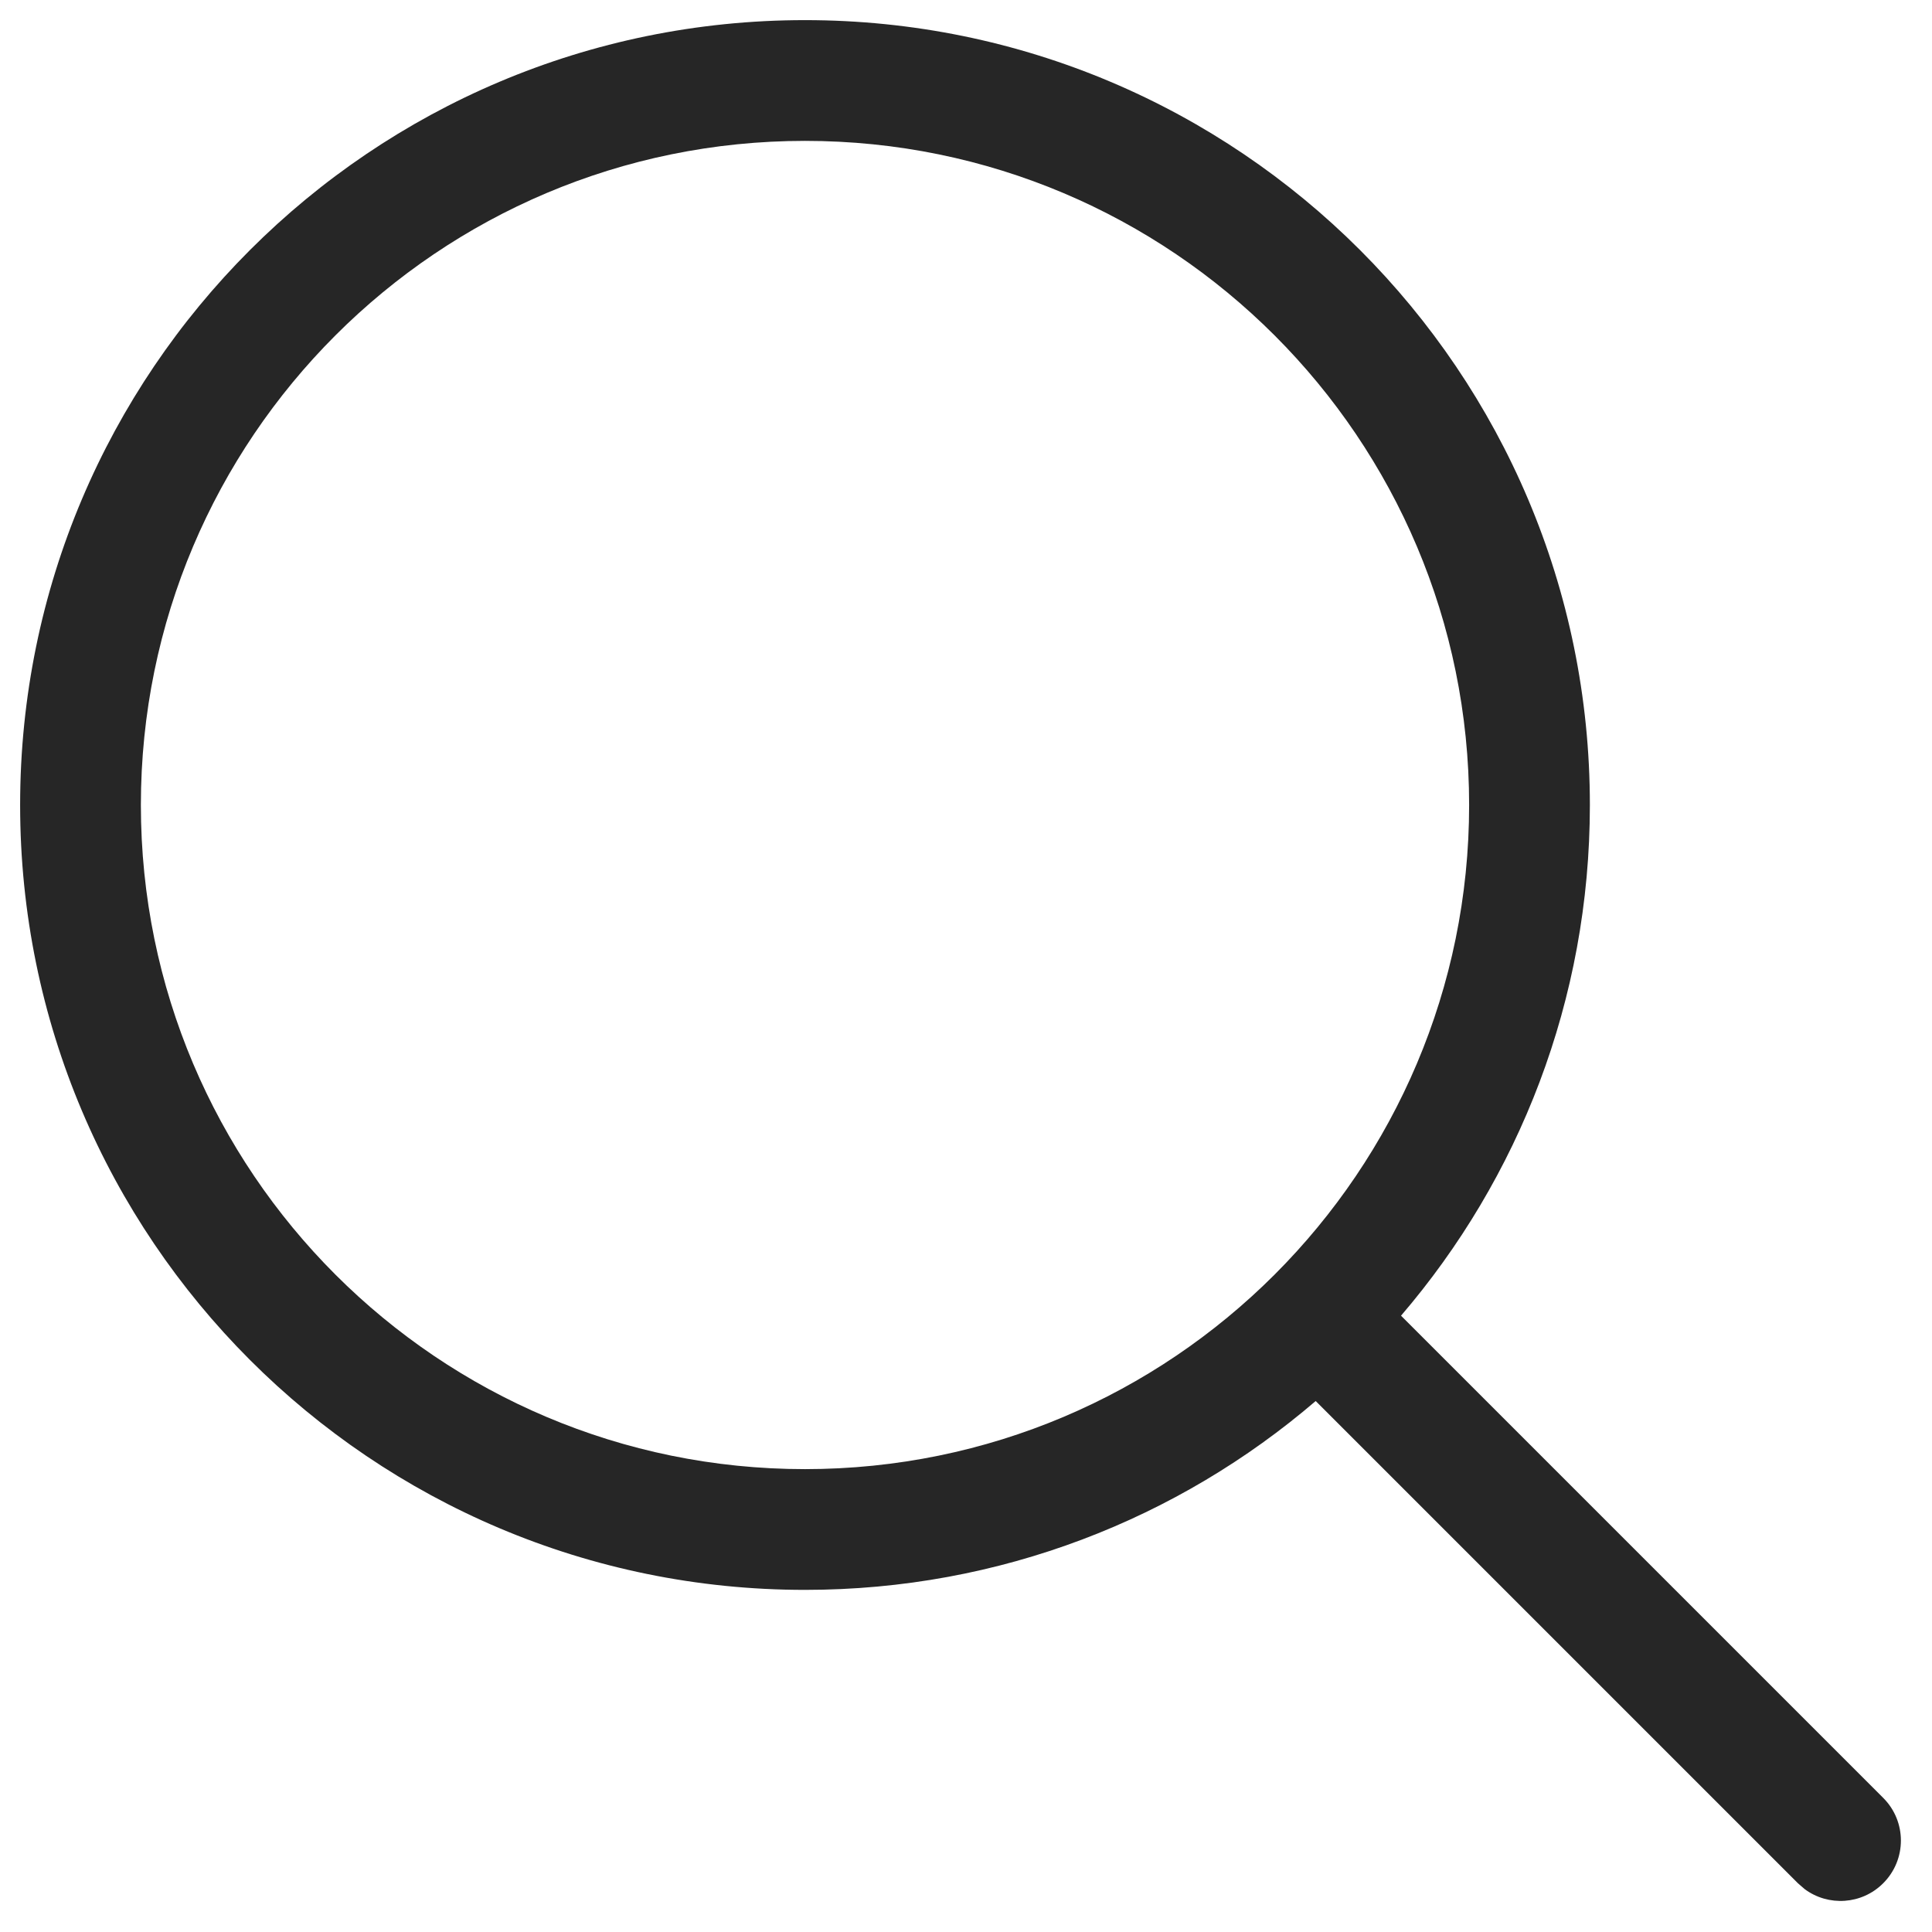
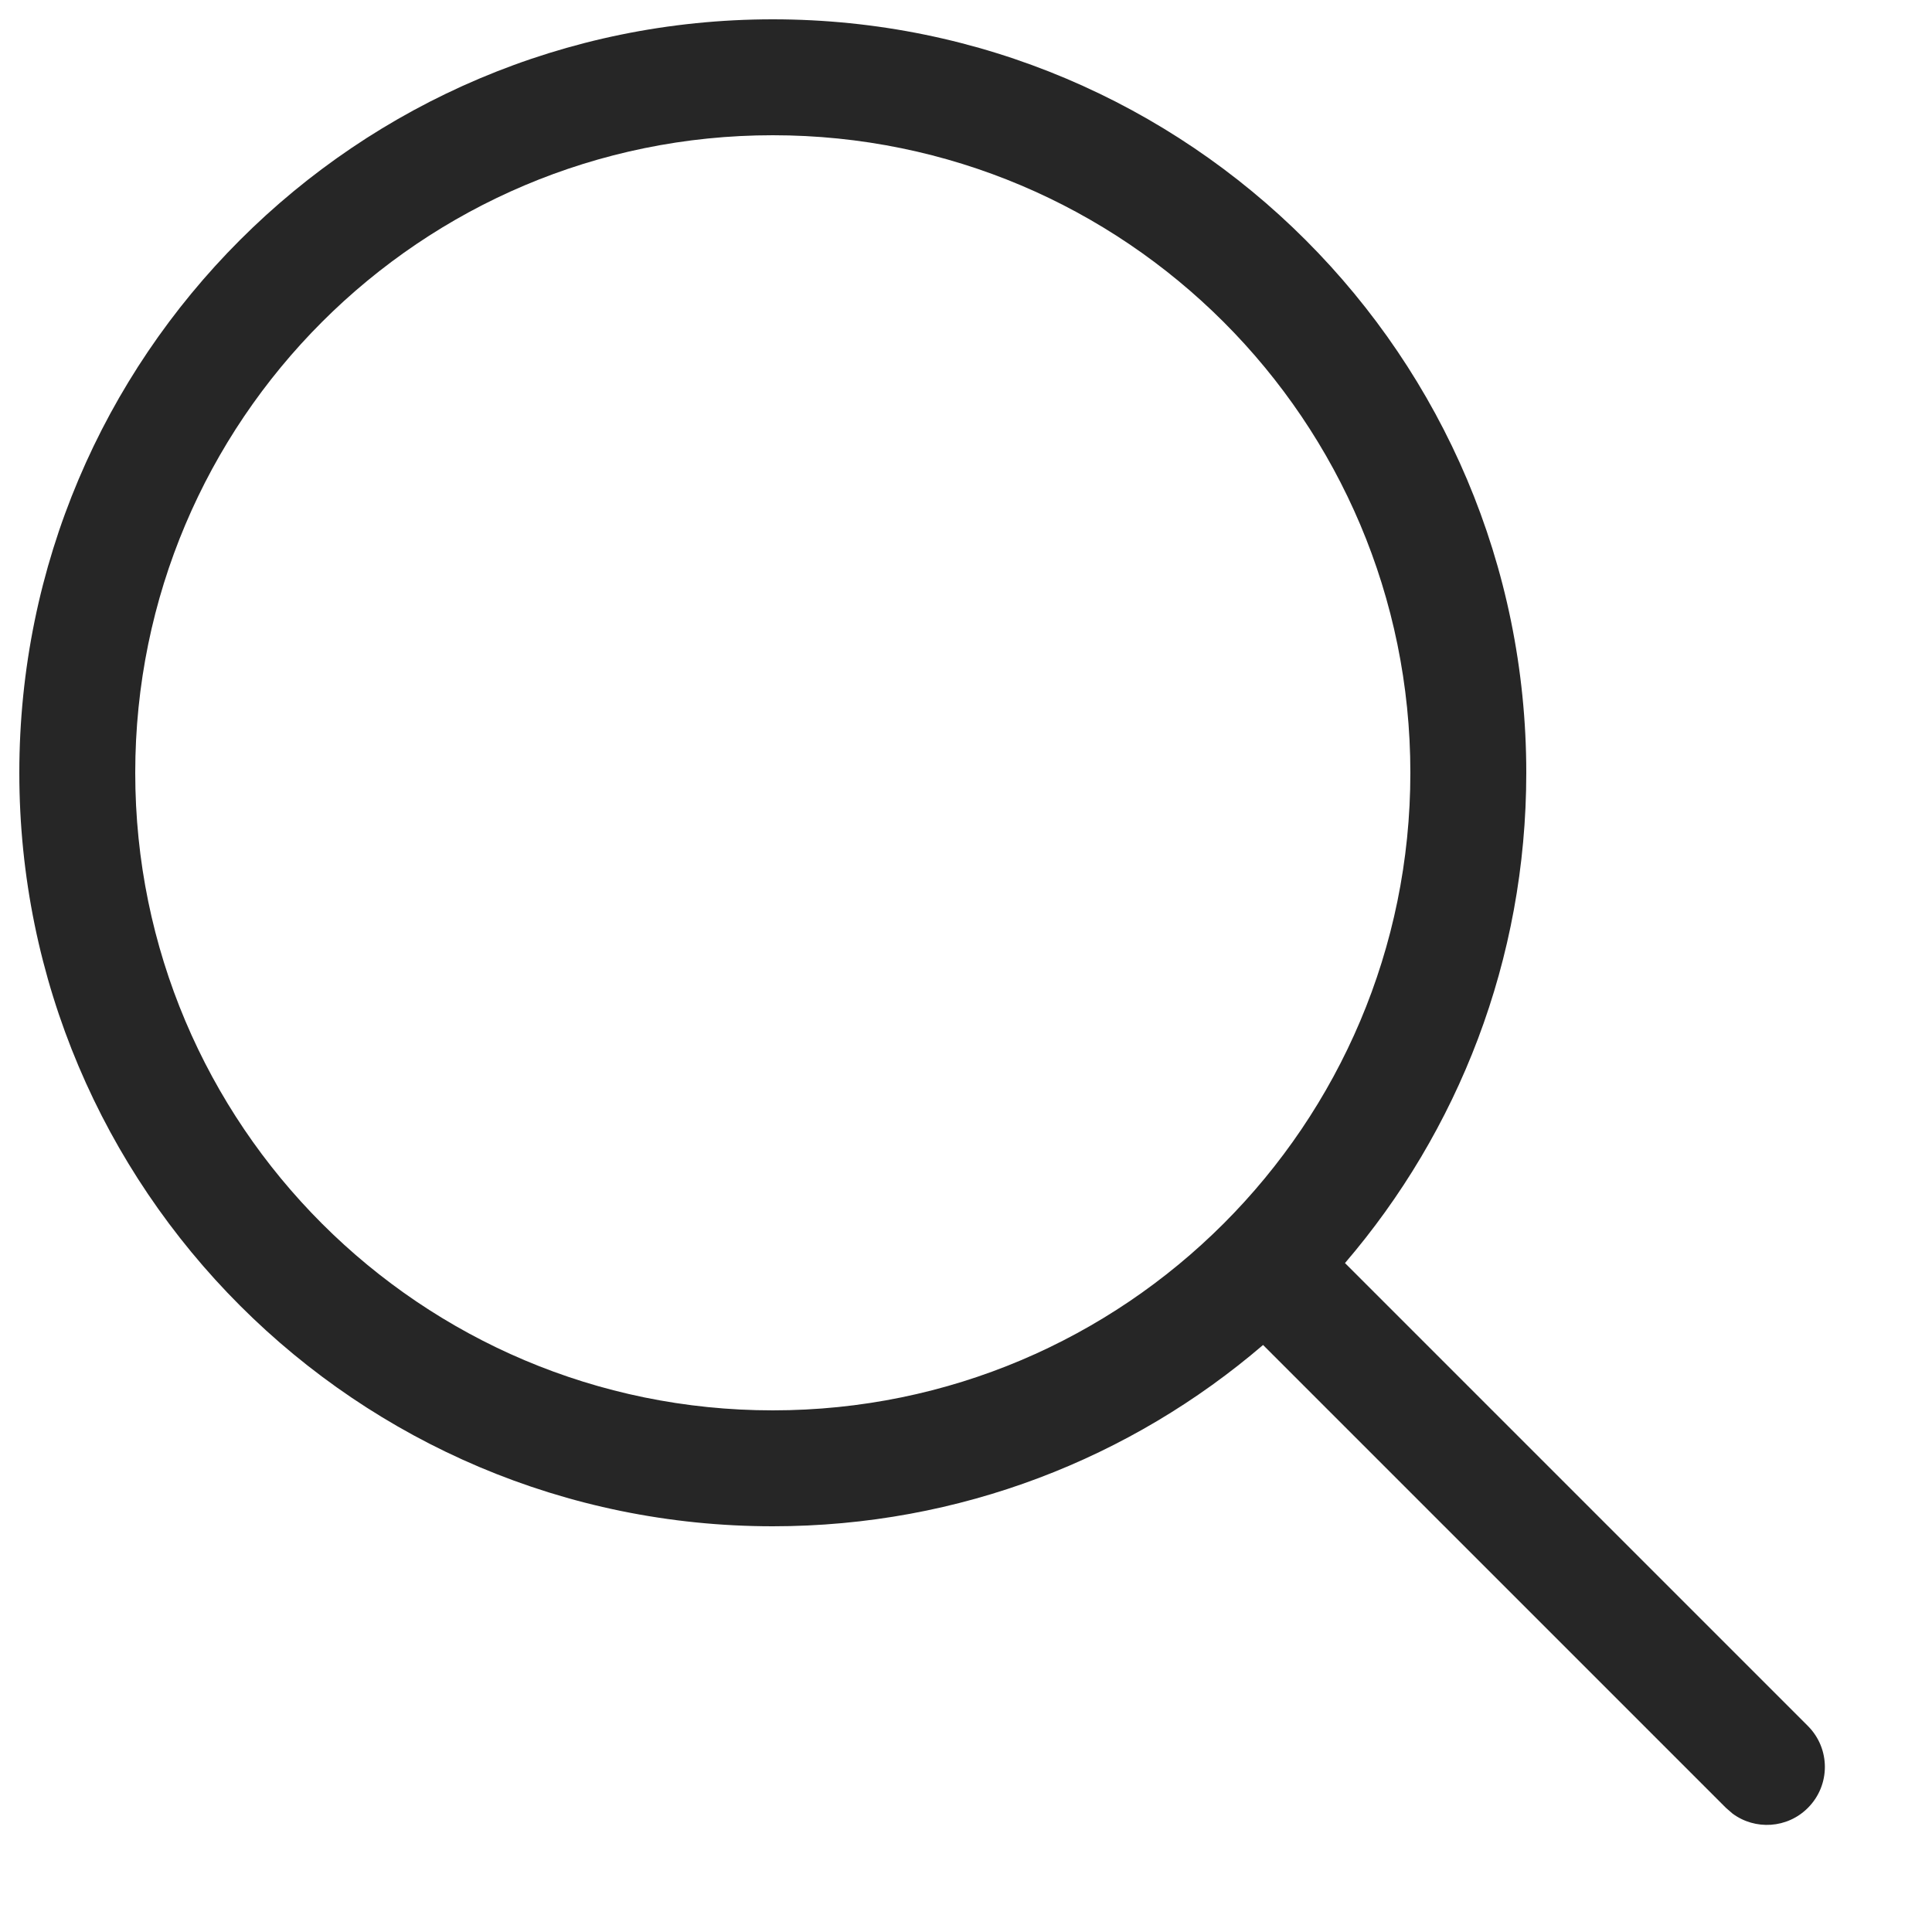
- <svg xmlns="http://www.w3.org/2000/svg" width="24" height="24" viewBox="0 0 24 24" fill="none">
+ <svg xmlns="http://www.w3.org/2000/svg" width="25" height="25" viewBox="0 0 25 25" fill="none">
  <path fill-rule="evenodd" clip-rule="evenodd" d="M19.75 10C19.75 4.615 15.385 0.25 10 0.25C4.615 0.25 0.25 4.615 0.25 10C0.25 15.385 4.615 19.75 10 19.75C12.423 19.75 14.639 18.866 16.344 17.404L22.334 23.394L22.418 23.467C22.711 23.685 23.128 23.661 23.394 23.394C23.687 23.101 23.687 22.627 23.394 22.334L17.404 16.344C18.866 14.639 19.75 12.423 19.75 10ZM1.75 10C1.75 5.444 5.444 1.75 10 1.75C14.556 1.75 18.25 5.444 18.25 10C18.25 14.556 14.556 18.25 10 18.25C5.444 18.25 1.75 14.556 1.75 10Z" fill="#262626" />
</svg>
